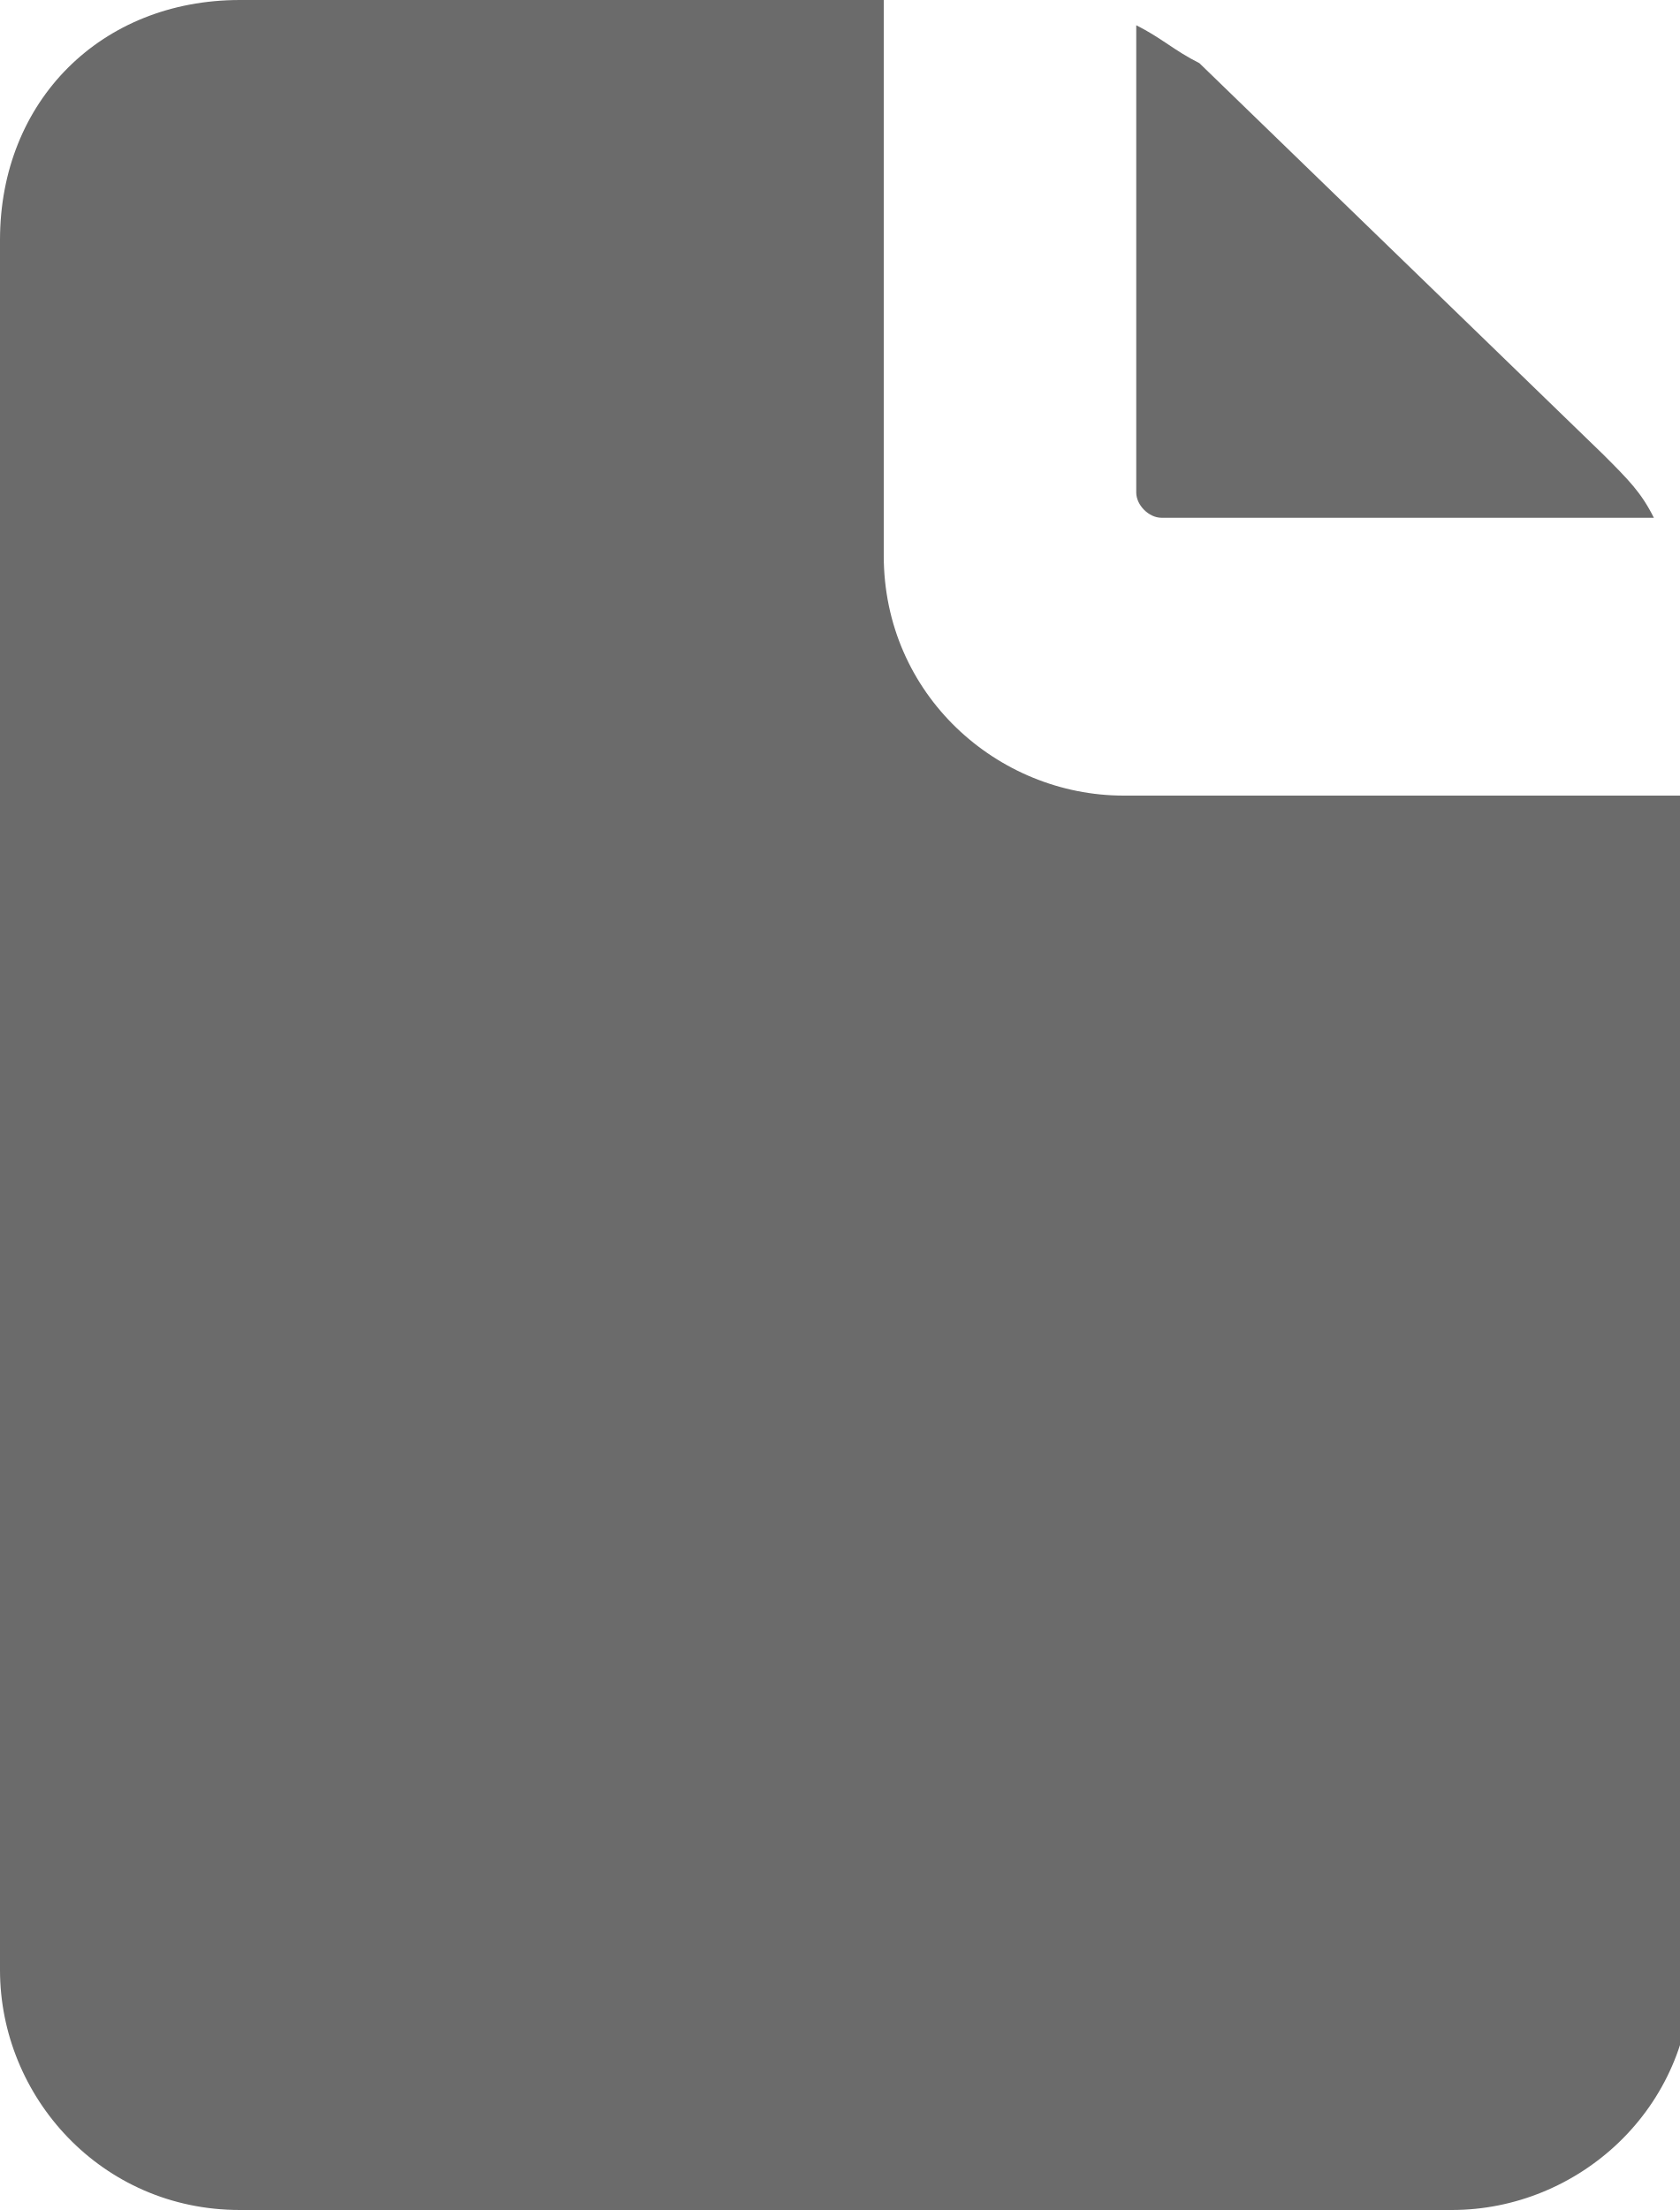
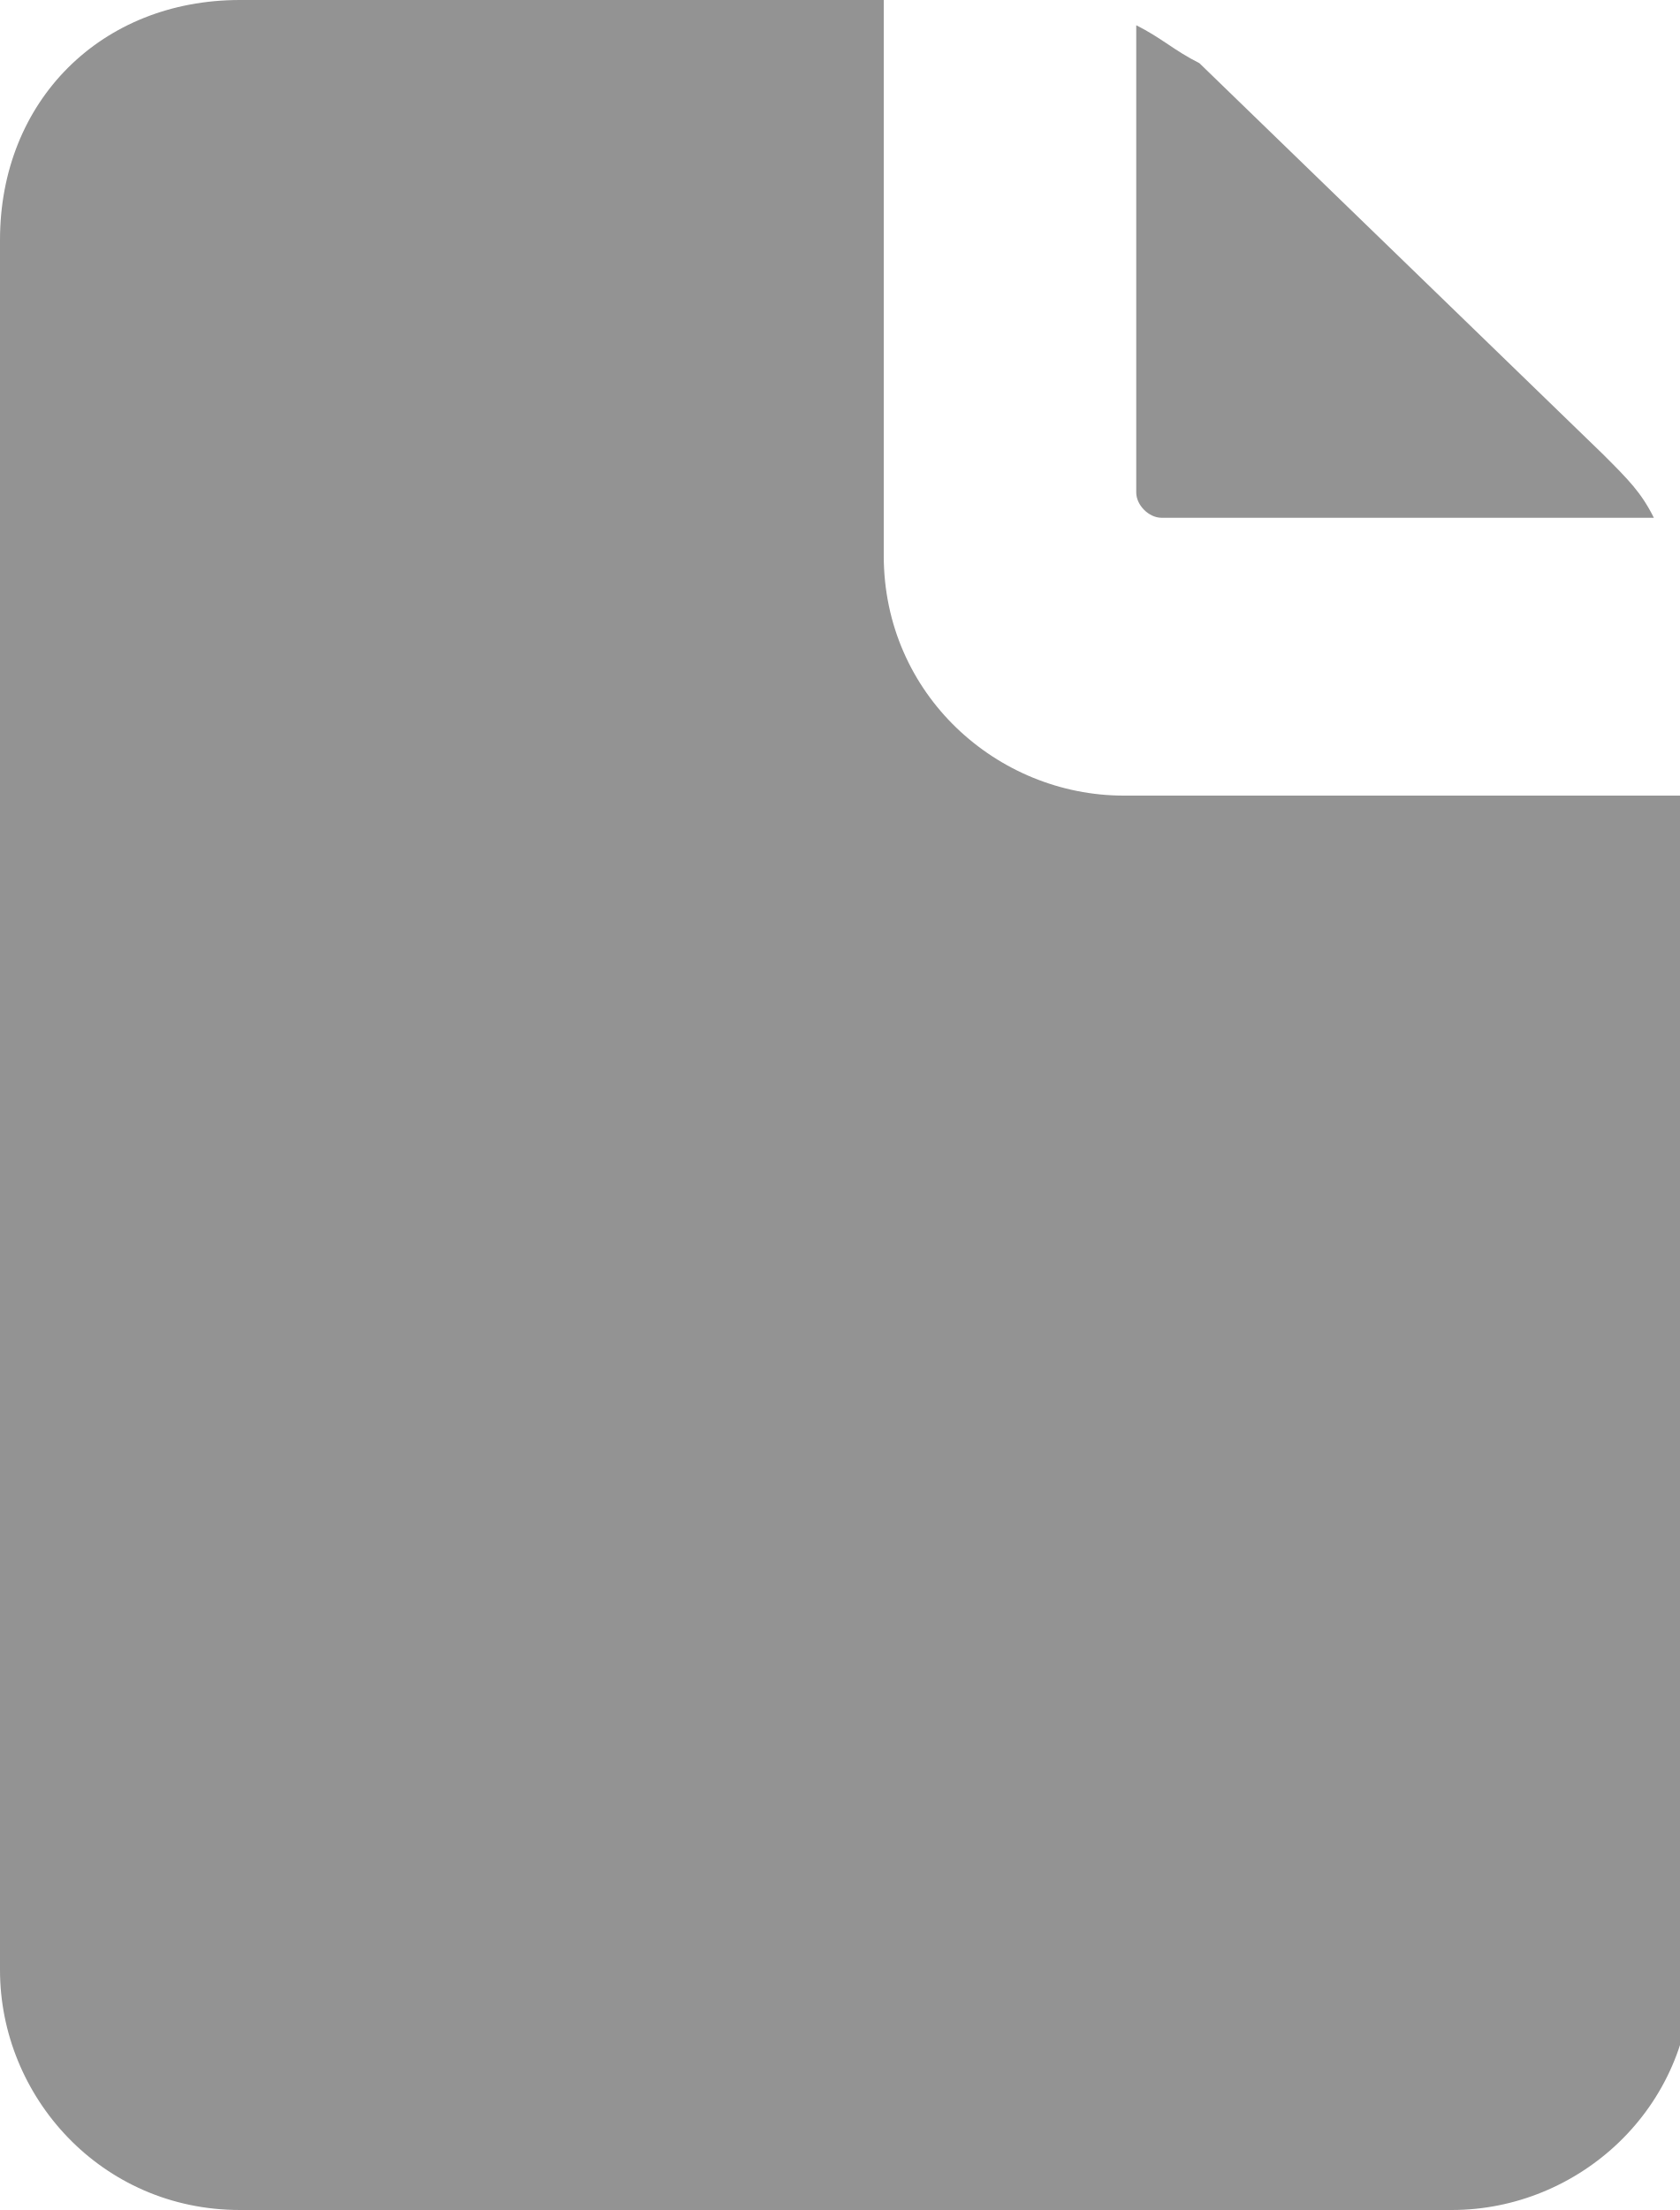
<svg xmlns="http://www.w3.org/2000/svg" version="1.1" id="Layer_1" x="0px" y="0px" viewBox="0 0 13.3 17.5" style="enable-background:new 0 0 13.3 17.5;" xml:space="preserve">
  <style type="text/css">
- 	.st0{fill:#6B6B6B;}
+ 	.st0{fill:#939393;}
</style>
-   <path class="st0" d="M9,3.9C9,4,9.1,4.1,9.2,4.1l0,0h3.9c-0.1-0.2-0.2-0.3-0.4-0.5L9.5,0.5C9.3,0.4,9.2,0.3,9,0.2L9,3.9L9,3.9z" />
-   <path class="st0" d="M8.9,6.3c-1,0-1.9-0.8-1.9-1.9c0,0,0,0,0,0V0H1.9C0.8,0,0,0.8,0,1.9v13.7c0,1,0.8,1.9,1.9,1.9h9.6  c1,0,1.9-0.8,1.9-1.9V6.3H8.9z" />
+   <path class="st0" d="M9,3.9C9,4,9.1,4.1,9.2,4.1l0,0h3.9c-0.1-0.2-0.2-0.3-0.4-0.5L9.5,0.5C9.3,0.4,9.2,0.3,9,0.2V3.9L9,3.9z" />
+   <path class="st0" d="M8.9,6.3C7.9,6.3,7,5.5,7,4.4l0,0V0H1.9C0.8,0,0,0.8,0,1.9v13.7c0,1,0.8,1.9,1.9,1.9h9.6c1,0,1.9-0.8,1.9-1.9  V6.3H8.9z" />
</svg>
